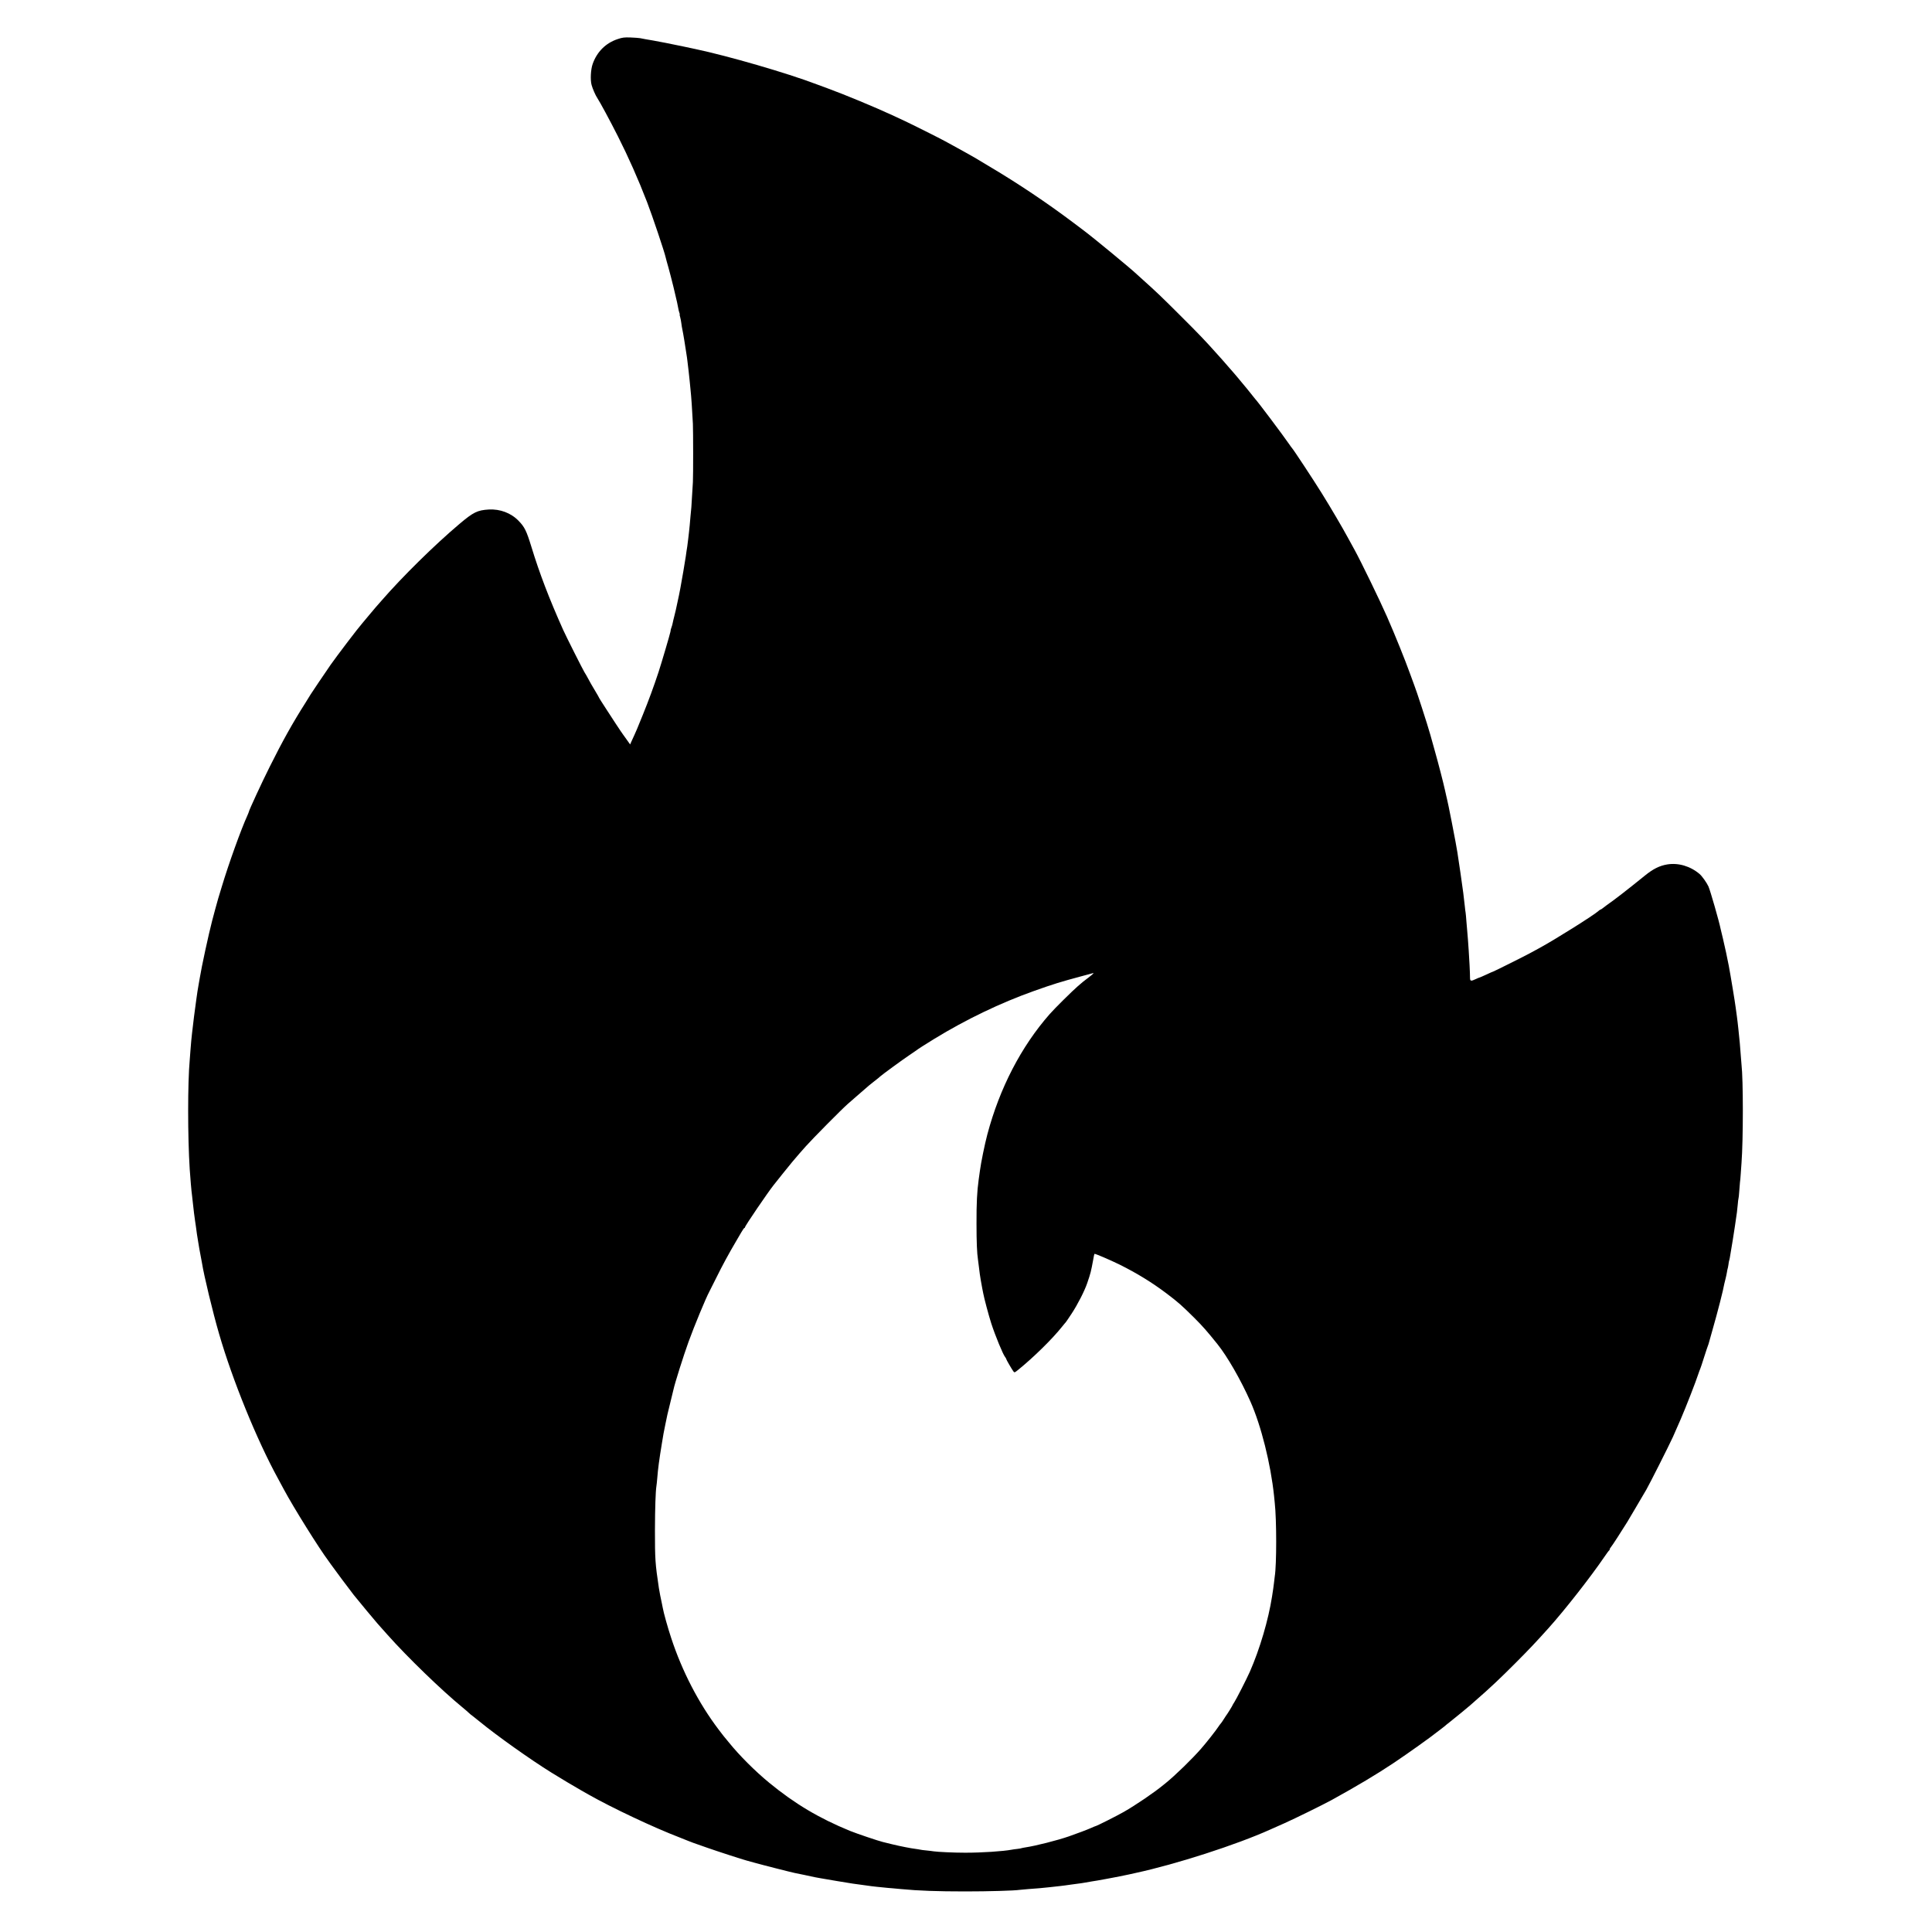
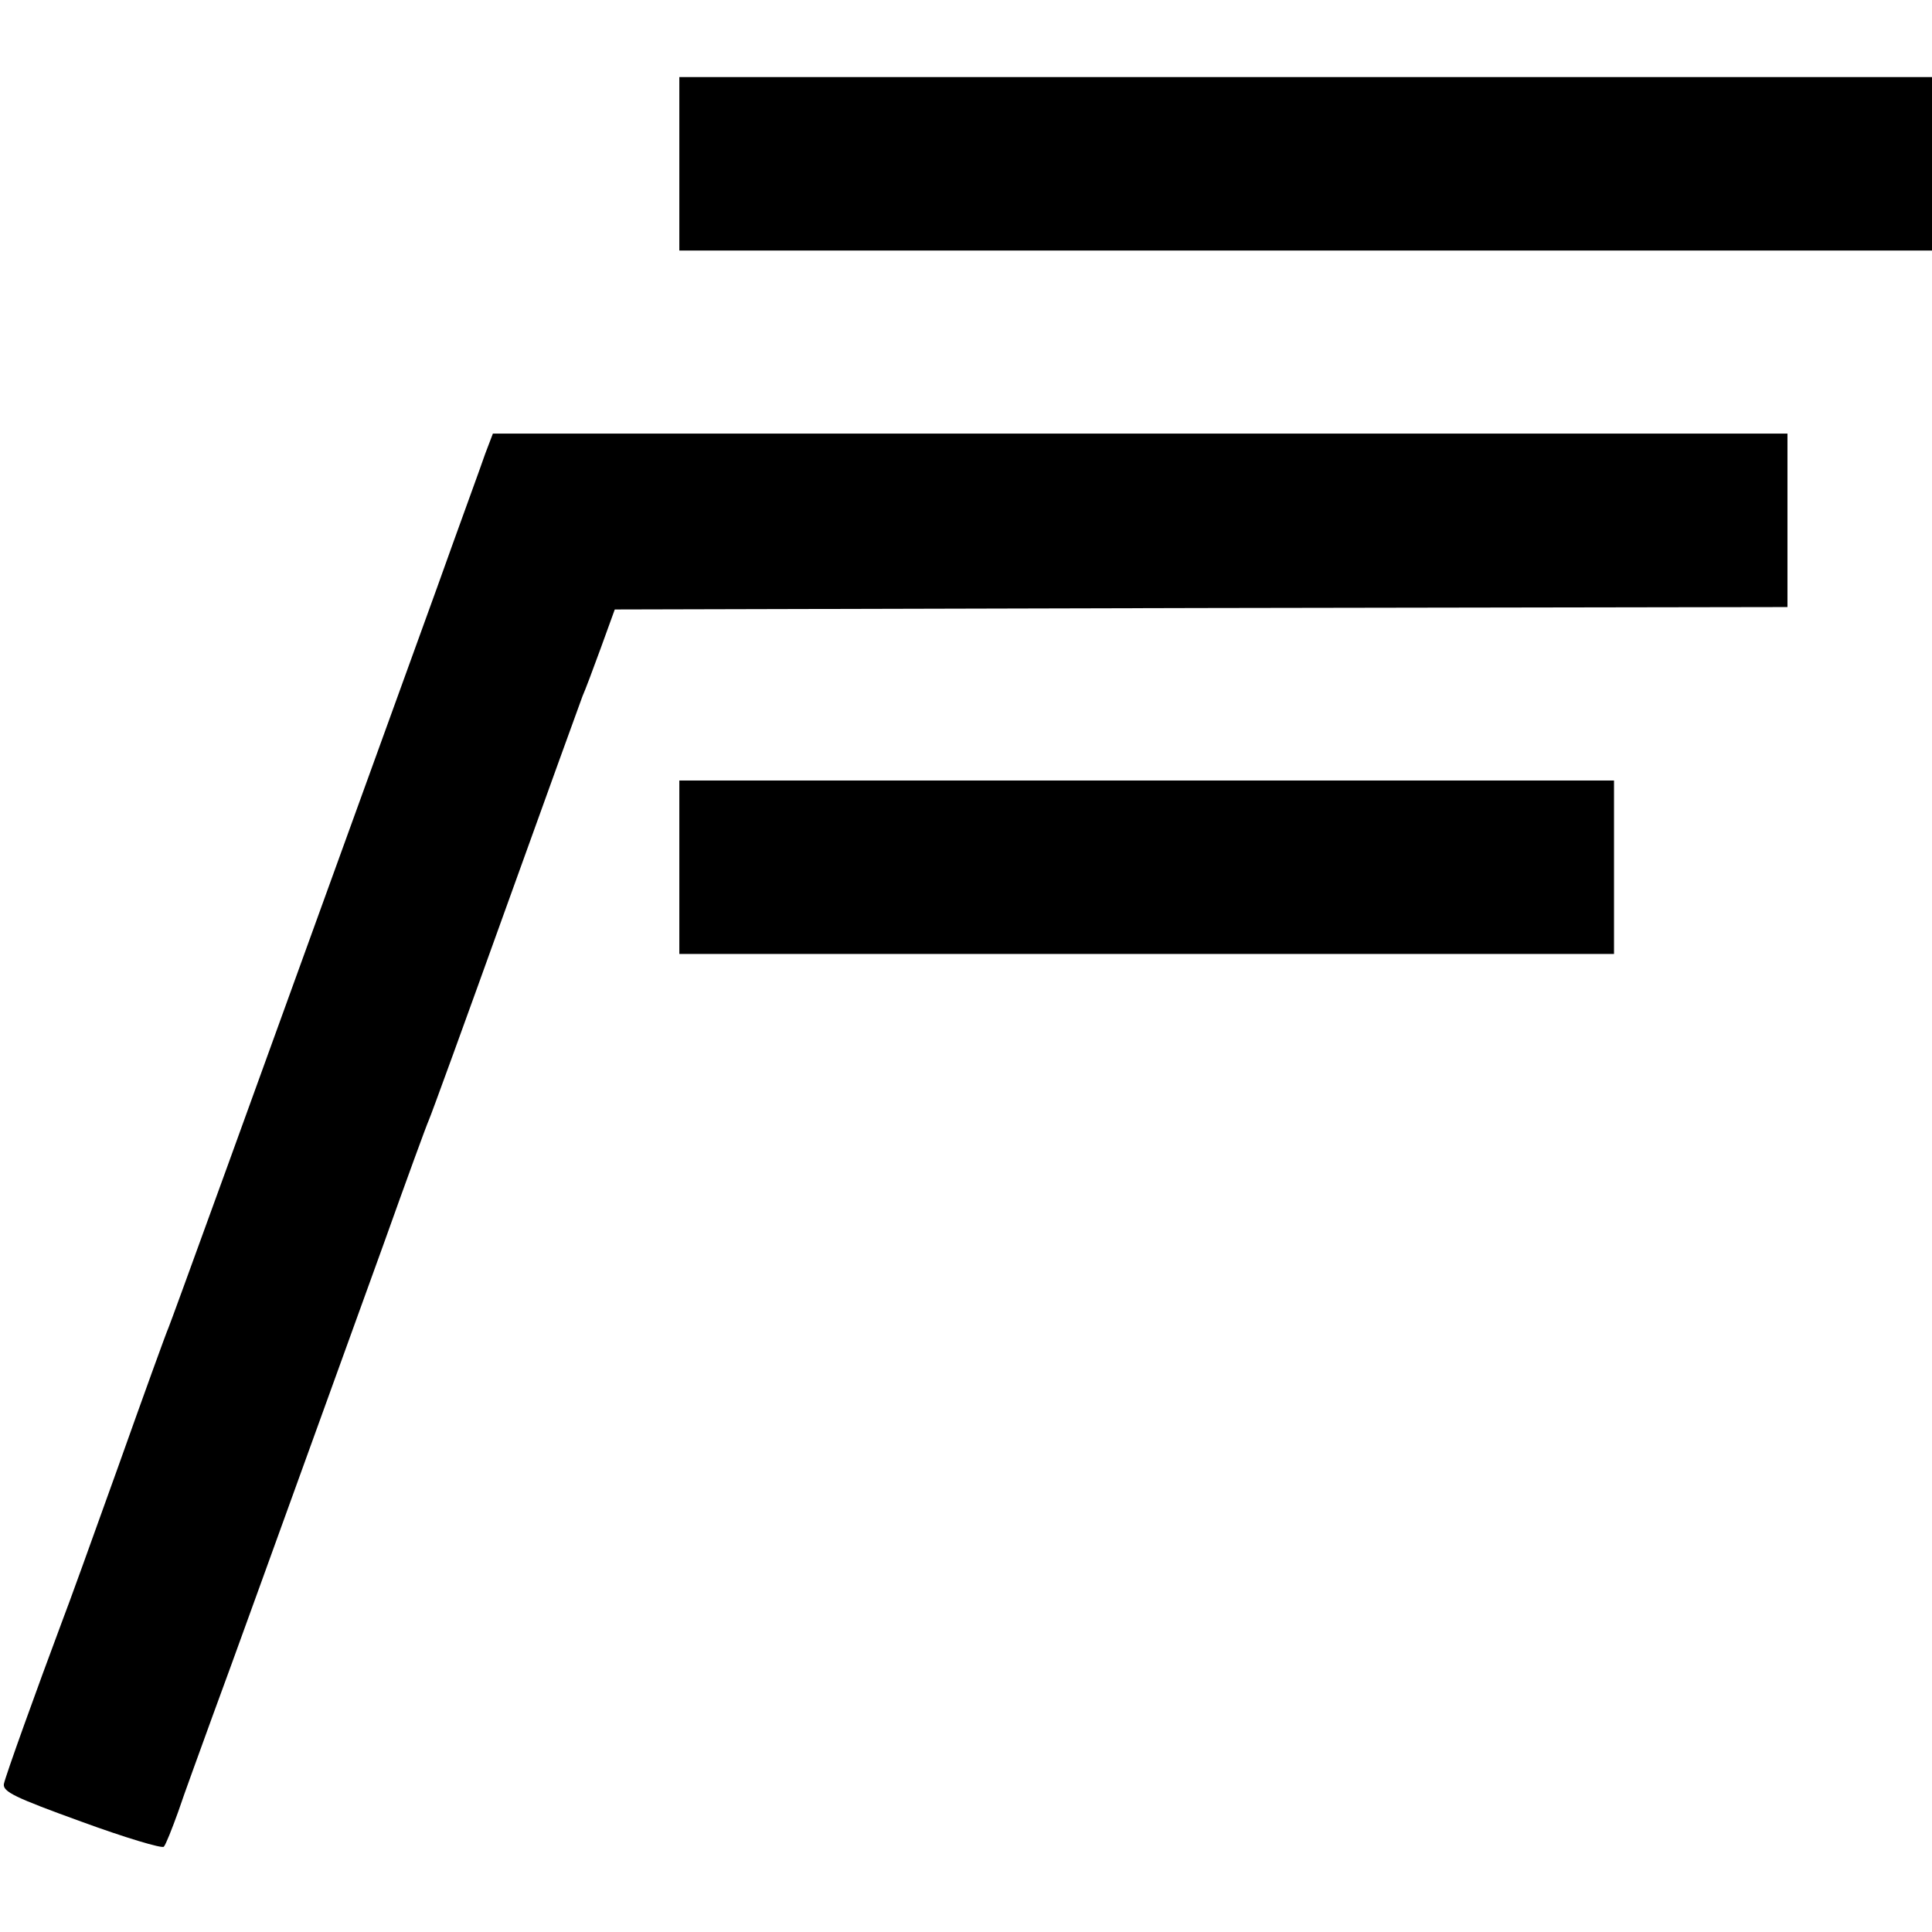
- <svg xmlns="http://www.w3.org/2000/svg" version="1.0" width="2500pt" height="2500pt" viewBox="0 0 2500 2500" preserveAspectRatio="xMidYMid meet">
-   <g transform="translate(0,2500) scale(0.1,-0.1)" fill="#000000" stroke="none">
-     <path d="M7992 24494 c-154 -51 -268 -165 -323 -322 -25 -71 -32 -204 -14 -271 12 -46 52 -138 75 -171 31 -46 163 -290 265 -492 135 -267 263 -555 378 -853 67 -174 227 -649 241 -717 3 -13 18 -70 35 -128 16 -58 46 -172 66 -255 48 -203 54 -227 61 -271 3 -20 10 -48 15 -61 5 -13 7 -23 4 -23 -2 0 1 -15 6 -32 5 -18 12 -53 15 -78 3 -25 9 -63 14 -85 5 -22 16 -85 25 -140 8 -55 20 -127 25 -160 6 -33 12 -80 15 -105 3 -25 10 -85 16 -135 6 -49 12 -109 14 -131 2 -23 6 -69 10 -103 10 -90 22 -264 31 -446 4 -101 5 -655 0 -755 -5 -95 -16 -273 -20 -325 -2 -22 -7 -74 -11 -115 -3 -41 -8 -93 -10 -115 -2 -22 -6 -61 -9 -87 -3 -27 -8 -69 -11 -95 -7 -63 -17 -133 -22 -158 -2 -11 -6 -40 -9 -65 -5 -40 -57 -345 -70 -410 -11 -53 -14 -71 -18 -92 -3 -13 -12 -57 -21 -98 -9 -41 -18 -83 -20 -93 -2 -9 -11 -44 -19 -78 -9 -33 -18 -74 -21 -89 -3 -16 -9 -39 -14 -52 -5 -13 -9 -26 -10 -30 0 -5 -1 -9 -2 -10 0 -2 -2 -12 -4 -24 -8 -40 -114 -399 -153 -519 -62 -188 -127 -365 -204 -555 -63 -158 -88 -217 -147 -344 l-17 -39 -42 59 c-23 32 -46 64 -51 71 -12 14 -172 257 -220 333 -19 30 -47 74 -63 98 -15 24 -28 45 -28 47 0 3 -19 35 -41 72 -40 65 -82 139 -120 211 -10 18 -22 38 -27 45 -10 12 -244 476 -275 547 -180 402 -305 728 -411 1075 -64 208 -88 256 -165 335 -98 102 -239 155 -386 147 -147 -9 -199 -34 -380 -187 -320 -270 -738 -682 -1006 -990 -40 -47 -76 -87 -79 -90 -3 -3 -39 -45 -80 -95 -41 -49 -82 -99 -92 -110 -59 -67 -318 -408 -408 -535 -71 -103 -254 -373 -260 -385 -3 -6 -33 -55 -68 -110 -164 -258 -296 -494 -461 -825 -100 -199 -271 -569 -271 -585 0 -3 -9 -24 -19 -48 -80 -174 -243 -627 -330 -917 -17 -58 -39 -127 -47 -155 -8 -27 -26 -90 -39 -140 -13 -49 -31 -117 -40 -150 -45 -172 -139 -606 -159 -735 -3 -19 -10 -57 -15 -85 -5 -27 -12 -70 -16 -95 -3 -25 -10 -72 -15 -105 -13 -84 -47 -357 -55 -435 -3 -36 -8 -79 -10 -95 -2 -17 -6 -71 -10 -120 -3 -50 -8 -109 -10 -132 -27 -293 -27 -992 0 -1413 7 -110 22 -285 30 -340 3 -19 7 -60 10 -90 8 -76 24 -211 29 -236 2 -12 7 -45 11 -75 6 -52 20 -145 30 -202 3 -15 9 -55 15 -90 6 -34 15 -82 20 -107 5 -25 11 -58 14 -75 23 -151 140 -638 221 -915 172 -595 488 -1372 761 -1870 22 -41 57 -105 76 -141 125 -234 458 -767 577 -925 9 -12 23 -32 31 -44 25 -37 257 -348 297 -398 68 -85 277 -336 308 -371 16 -19 35 -39 40 -45 6 -6 46 -52 90 -101 257 -289 699 -717 970 -939 33 -27 70 -59 81 -70 12 -12 34 -30 50 -41 15 -11 58 -45 94 -75 214 -176 657 -491 925 -657 92 -58 329 -199 385 -230 30 -17 73 -41 95 -54 303 -172 847 -429 1185 -558 47 -18 94 -37 105 -42 11 -5 40 -16 65 -25 25 -9 108 -38 185 -65 119 -42 457 -152 505 -164 8 -3 49 -14 90 -25 110 -31 496 -129 533 -136 18 -3 73 -14 122 -25 50 -11 113 -25 140 -30 28 -5 59 -11 71 -13 47 -9 382 -65 419 -70 22 -3 72 -10 110 -15 120 -17 159 -22 200 -26 22 -2 63 -6 90 -9 28 -3 77 -8 110 -10 33 -3 87 -8 120 -11 218 -21 464 -30 825 -30 303 0 638 10 701 20 13 2 62 6 109 10 127 9 186 14 285 25 50 6 110 13 135 15 41 5 83 10 150 20 14 2 48 7 75 10 28 3 73 10 100 15 28 5 64 11 80 14 29 4 119 19 180 31 17 3 53 10 80 15 41 7 160 31 225 45 8 2 47 10 85 19 521 112 1305 365 1740 561 17 7 98 43 180 80 144 64 501 240 615 302 325 179 587 335 805 481 181 121 488 340 560 399 6 5 28 22 50 38 22 17 42 32 45 35 3 4 39 33 80 65 71 56 232 188 256 210 6 6 37 33 70 62 178 154 318 286 519 488 176 177 252 257 421 445 214 238 550 668 725 925 30 44 57 81 62 83 4 2 7 9 7 15 0 6 8 20 18 31 15 17 129 193 209 322 13 20 178 302 247 419 43 75 290 564 343 680 31 70 43 97 101 230 65 150 198 491 228 585 8 25 19 54 24 65 5 11 28 79 50 150 23 72 45 139 50 150 5 11 10 29 13 40 3 11 23 83 45 160 71 248 140 518 155 605 3 14 10 43 16 65 6 22 13 58 17 80 3 22 8 43 9 46 2 3 7 28 11 55 3 27 8 52 10 55 2 3 5 19 8 35 30 178 49 292 66 409 28 188 28 189 36 275 3 41 8 78 10 82 2 3 7 46 10 95 3 48 7 99 9 113 3 14 7 63 10 110 4 47 8 110 10 140 23 304 23 1080 0 1275 -2 17 -6 73 -10 125 -7 107 -15 189 -30 330 -2 19 -7 60 -10 90 -3 30 -8 66 -10 80 -2 14 -9 63 -15 110 -9 72 -66 418 -90 545 -18 96 -51 248 -75 349 -15 60 -28 116 -30 125 -18 93 -135 501 -158 551 -22 48 -84 135 -114 160 -121 103 -276 148 -421 124 -99 -17 -181 -58 -287 -144 -225 -182 -385 -307 -493 -382 -18 -13 -42 -31 -54 -41 -11 -9 -24 -17 -28 -17 -3 0 -15 -8 -26 -18 -57 -53 -567 -373 -759 -477 -38 -21 -95 -52 -125 -68 -61 -34 -468 -237 -474 -237 -3 0 -44 -18 -91 -40 -47 -22 -89 -40 -93 -40 -4 -1 -25 -9 -47 -20 -61 -29 -73 -27 -73 18 1 45 -11 275 -17 352 -2 30 -7 95 -10 143 -3 48 -8 102 -10 120 -2 18 -6 70 -10 117 -3 47 -8 96 -10 110 -3 14 -7 50 -10 80 -14 135 -22 192 -56 430 -42 285 -44 299 -65 410 -26 140 -74 385 -89 455 -23 108 -24 109 -29 130 -3 11 -11 49 -19 85 -22 99 -81 328 -128 495 -23 83 -50 179 -60 215 -36 131 -185 588 -209 645 -5 11 -30 79 -55 150 -65 180 -190 491 -297 735 -92 210 -341 722 -420 865 -25 44 -63 114 -85 155 -74 137 -224 392 -341 580 -105 169 -368 568 -382 580 -4 3 -21 28 -40 55 -70 103 -416 564 -440 585 -3 3 -21 25 -40 50 -19 25 -48 61 -65 81 -16 19 -39 46 -50 60 -38 47 -120 144 -125 149 -3 3 -34 39 -70 80 -36 41 -69 80 -75 86 -5 6 -41 46 -80 89 -141 158 -224 245 -460 480 -235 235 -323 319 -481 460 -43 39 -85 77 -94 85 -74 70 -559 470 -676 557 -16 12 -82 61 -146 110 -333 250 -698 495 -1063 712 -93 56 -177 106 -185 111 -33 20 -230 130 -295 165 -38 21 -88 48 -110 60 -51 29 -439 223 -525 263 -36 17 -105 49 -155 72 -218 101 -612 265 -831 345 -55 20 -121 45 -149 55 -387 147 -1140 365 -1565 455 -8 2 -80 17 -160 34 -137 29 -335 68 -390 77 -65 11 -132 22 -167 30 -16 3 -71 7 -123 9 -81 3 -106 0 -168 -21z m6154 -12093 c-3 -4 -31 -28 -63 -52 -32 -24 -63 -48 -70 -54 -6 -5 -37 -32 -70 -60 -64 -55 -296 -284 -358 -355 -370 -420 -650 -960 -809 -1560 -33 -124 -82 -363 -96 -470 -6 -47 -13 -98 -16 -115 -21 -150 -29 -305 -28 -570 0 -237 6 -380 19 -465 2 -14 6 -45 9 -70 13 -107 17 -138 27 -195 5 -33 14 -80 19 -105 5 -25 12 -56 14 -70 10 -57 70 -283 103 -385 52 -160 152 -403 180 -436 7 -8 13 -19 13 -23 0 -9 71 -131 93 -161 14 -19 16 -18 63 20 202 164 443 401 569 560 22 28 43 52 46 55 3 3 38 54 78 115 75 114 164 288 199 390 45 131 50 153 77 299 7 43 15 80 17 81 6 6 199 -77 322 -137 227 -113 420 -231 615 -378 148 -112 197 -156 352 -310 109 -108 170 -178 301 -341 129 -160 303 -463 428 -744 139 -312 263 -809 306 -1220 2 -27 7 -68 9 -90 25 -224 25 -803 0 -956 -2 -13 -7 -51 -10 -84 -8 -67 -9 -70 -25 -175 -47 -301 -158 -678 -286 -970 -40 -91 -181 -367 -204 -400 -11 -16 -20 -31 -20 -34 0 -5 -72 -122 -88 -141 -4 -5 -18 -27 -31 -48 -13 -21 -28 -43 -35 -50 -6 -6 -19 -24 -29 -39 -26 -42 -162 -215 -226 -287 -114 -131 -333 -344 -459 -446 -7 -5 -18 -14 -25 -20 -124 -102 -358 -261 -517 -352 -95 -54 -352 -183 -364 -183 -3 0 -29 -11 -58 -24 -49 -22 -176 -70 -288 -109 -147 -51 -431 -123 -560 -142 -24 -4 -47 -8 -51 -10 -3 -2 -28 -7 -56 -10 -27 -3 -60 -7 -72 -10 -112 -21 -382 -39 -601 -39 -150 0 -358 10 -410 18 -14 3 -54 7 -90 11 -36 3 -74 8 -85 11 -11 2 -36 7 -55 9 -61 7 -202 35 -305 60 -55 14 -110 28 -122 30 -55 13 -337 108 -423 143 -403 165 -716 352 -1045 622 -185 152 -388 355 -525 525 -36 44 -67 82 -70 85 -3 3 -31 39 -62 81 -257 339 -472 754 -613 1184 -42 126 -99 329 -109 390 -3 17 -8 41 -11 55 -11 47 -36 175 -39 200 -48 321 -51 372 -51 750 1 290 8 498 19 570 3 14 7 61 11 104 10 124 23 225 61 456 20 123 19 117 44 240 12 58 23 114 26 125 2 11 20 85 40 165 19 80 37 152 39 160 17 81 130 438 194 615 73 202 224 567 270 652 5 10 46 91 91 181 74 151 166 320 253 467 20 33 50 86 69 118 18 31 36 57 40 57 5 0 8 4 8 9 0 18 297 453 370 545 6 6 58 72 117 147 91 114 173 213 218 263 6 6 44 49 85 96 78 88 461 476 540 545 25 22 95 83 155 135 61 52 112 97 115 100 3 3 37 30 75 60 39 30 72 57 75 61 11 13 291 218 375 274 50 33 92 62 95 65 9 9 115 77 231 148 412 252 854 464 1289 619 244 87 348 119 605 188 88 23 161 43 163 44 2 0 1 -3 -2 -8z" />
-   </g>
+ <svg xmlns="http://www.w3.org/2000/svg" version="1" width="534.667" height="534.667" viewBox="0 0 401 401">
+   <path d="M141 34v18h260V16H141v18zM100.7 94.2c-.8 2.4-5.4 14.9-10 27.8-42.5 117.4-55 151.8-55.7 153.5-.5 1.1-5.2 14.1-10.5 29-5.3 14.8-10.5 29.2-11.6 32C7.7 350.4 1.1 368.7.8 370.3c-.2 1.6 2.3 2.8 16.1 7.8 9 3.3 16.7 5.6 17.1 5.2.4-.4 1.7-3.7 3-7.3 1.2-3.6 4.4-12.3 7-19.5 4.4-11.9 11.3-31.1 35.7-98.5 4.6-12.9 8.8-24.4 9.3-25.5.5-1.1 7.7-20.9 16-44s15.5-42.9 15.9-44c.5-1.1 2.2-5.6 3.8-10l2.9-8 121.7-.3L371 126V90H102.3l-1.6 4.2z" />
+   <path d="M141 180v18h194v-36H141v18z" />
</svg>
